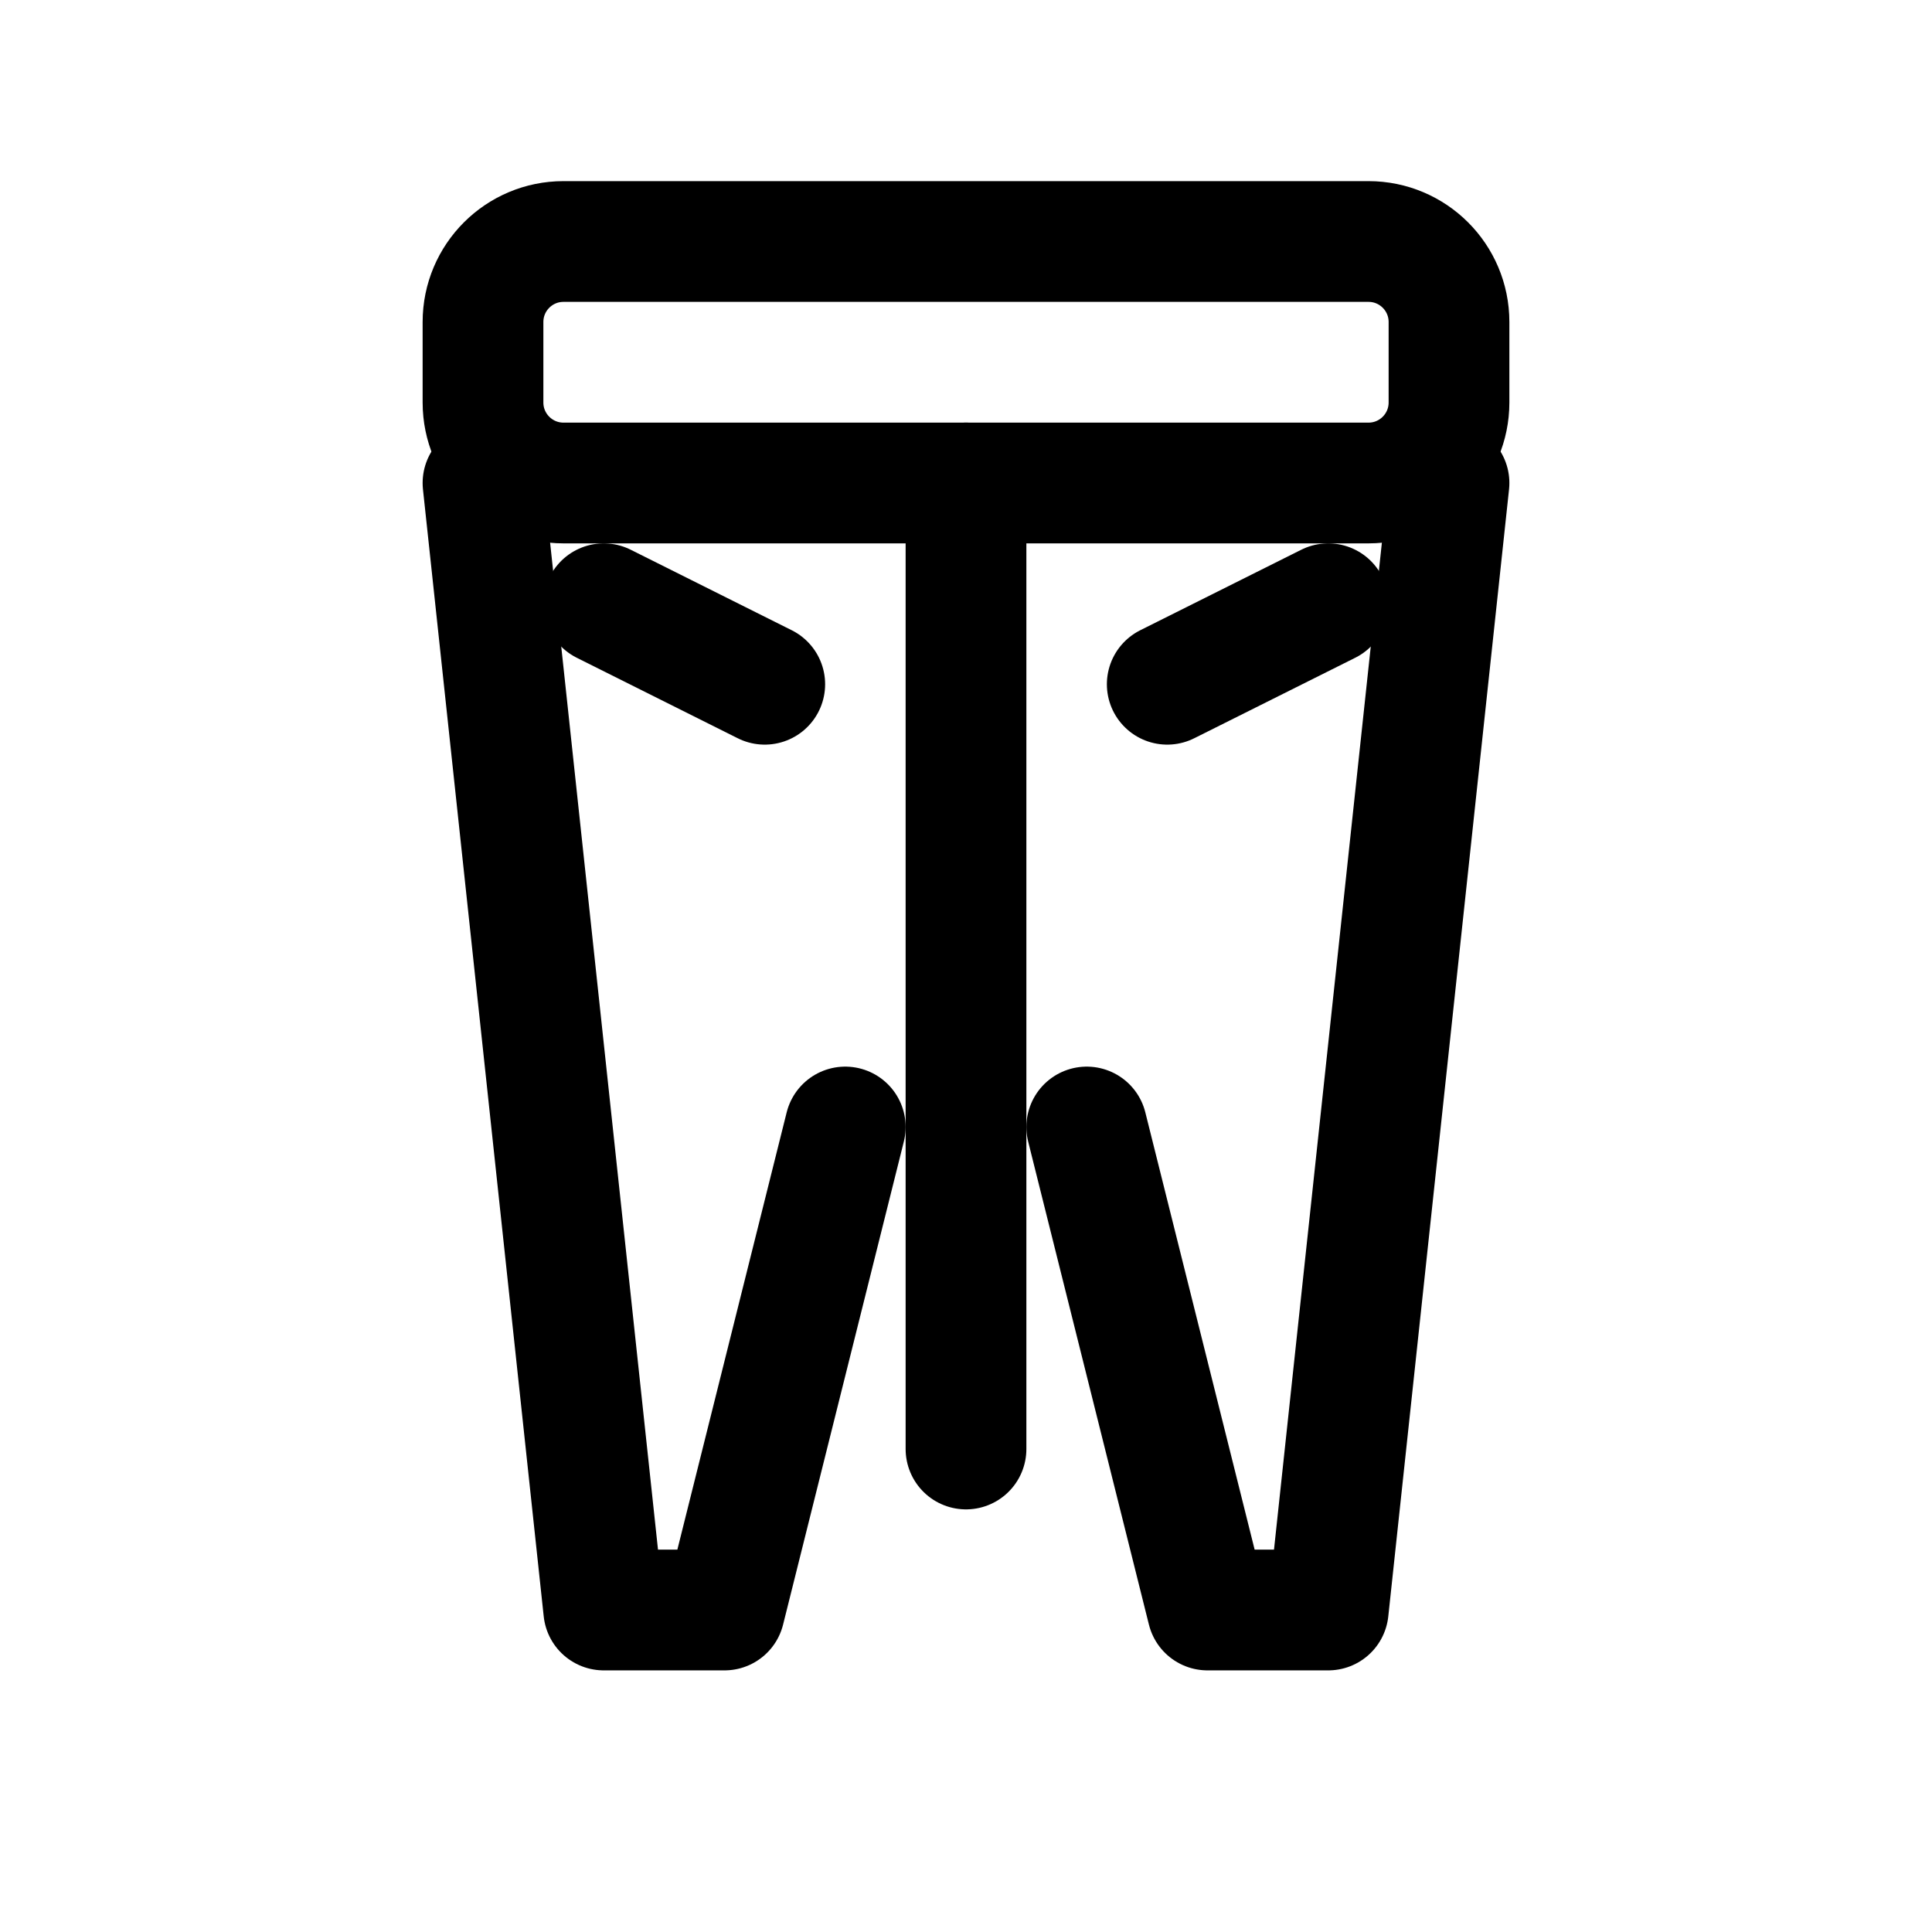
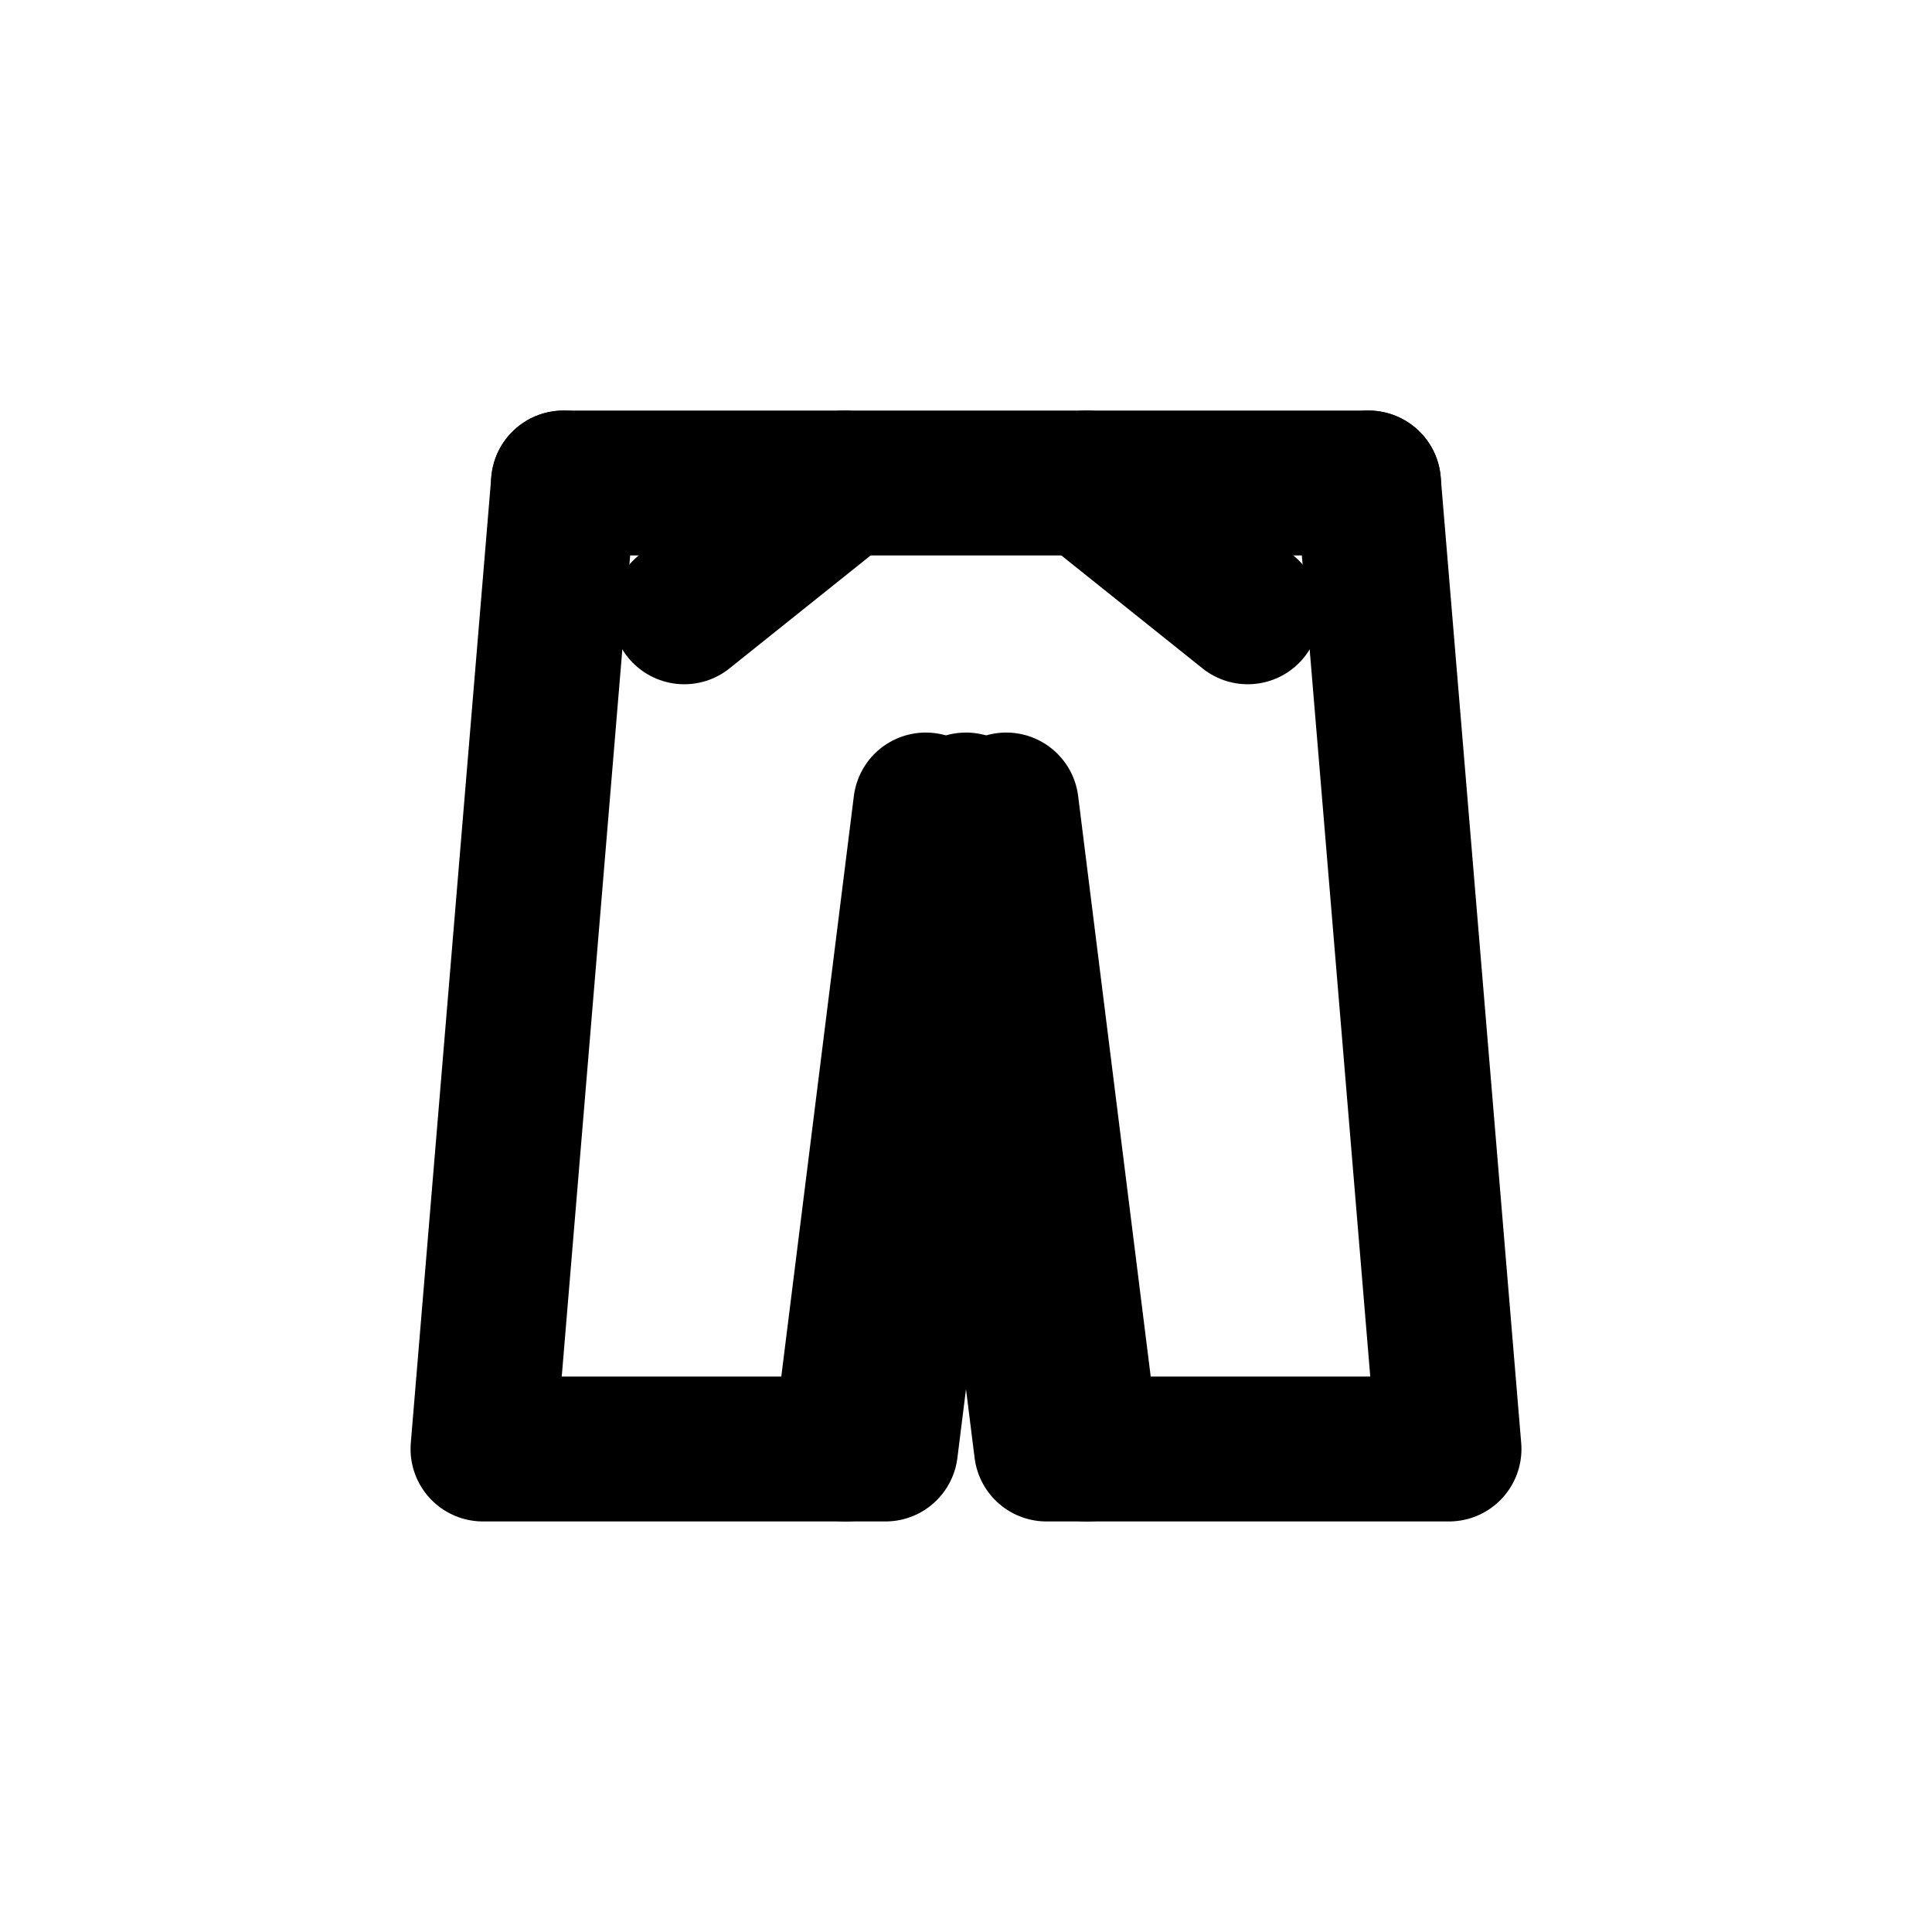
- <svg xmlns="http://www.w3.org/2000/svg" viewBox="0 0 24 24" width="24" height="24">
-   <g fill="none" stroke="currentColor" stroke-width="1.5" stroke-linecap="round" stroke-linejoin="round" vector-effect="non-scaling-stroke">
-     <rect x="6" y="3" width="12" height="3" rx="1" />
-     <path d="M12 6v12" />
-     <path d="M6 6l1.5 14H9l1.5-6M18 6l-1.5 14H15l-1.5-6" />
-     <path d="M7.5 7.5l2 1M16.5 7.5l-2 1" />
+ <svg xmlns="http://www.w3.org/2000/svg" viewBox="0 0 24 24" width="24" height="24" aria-hidden="true">
+   <g fill="none" stroke="currentColor" stroke-width="1.8" stroke-linecap="round" stroke-linejoin="round">
+     <path d="M7 6h10" />
+     <path d="M7 6l-1 12h5l1-8 1 8h5l-1-12" />
+     <path d="M8.5 7.6l2-1.6" />
+     <path d="M15.5 7.6l-2-1.6" />
+     <path d="M11.5 10l-1 8" />
+     <path d="M12.5 10l1 8" />
  </g>
</svg>
